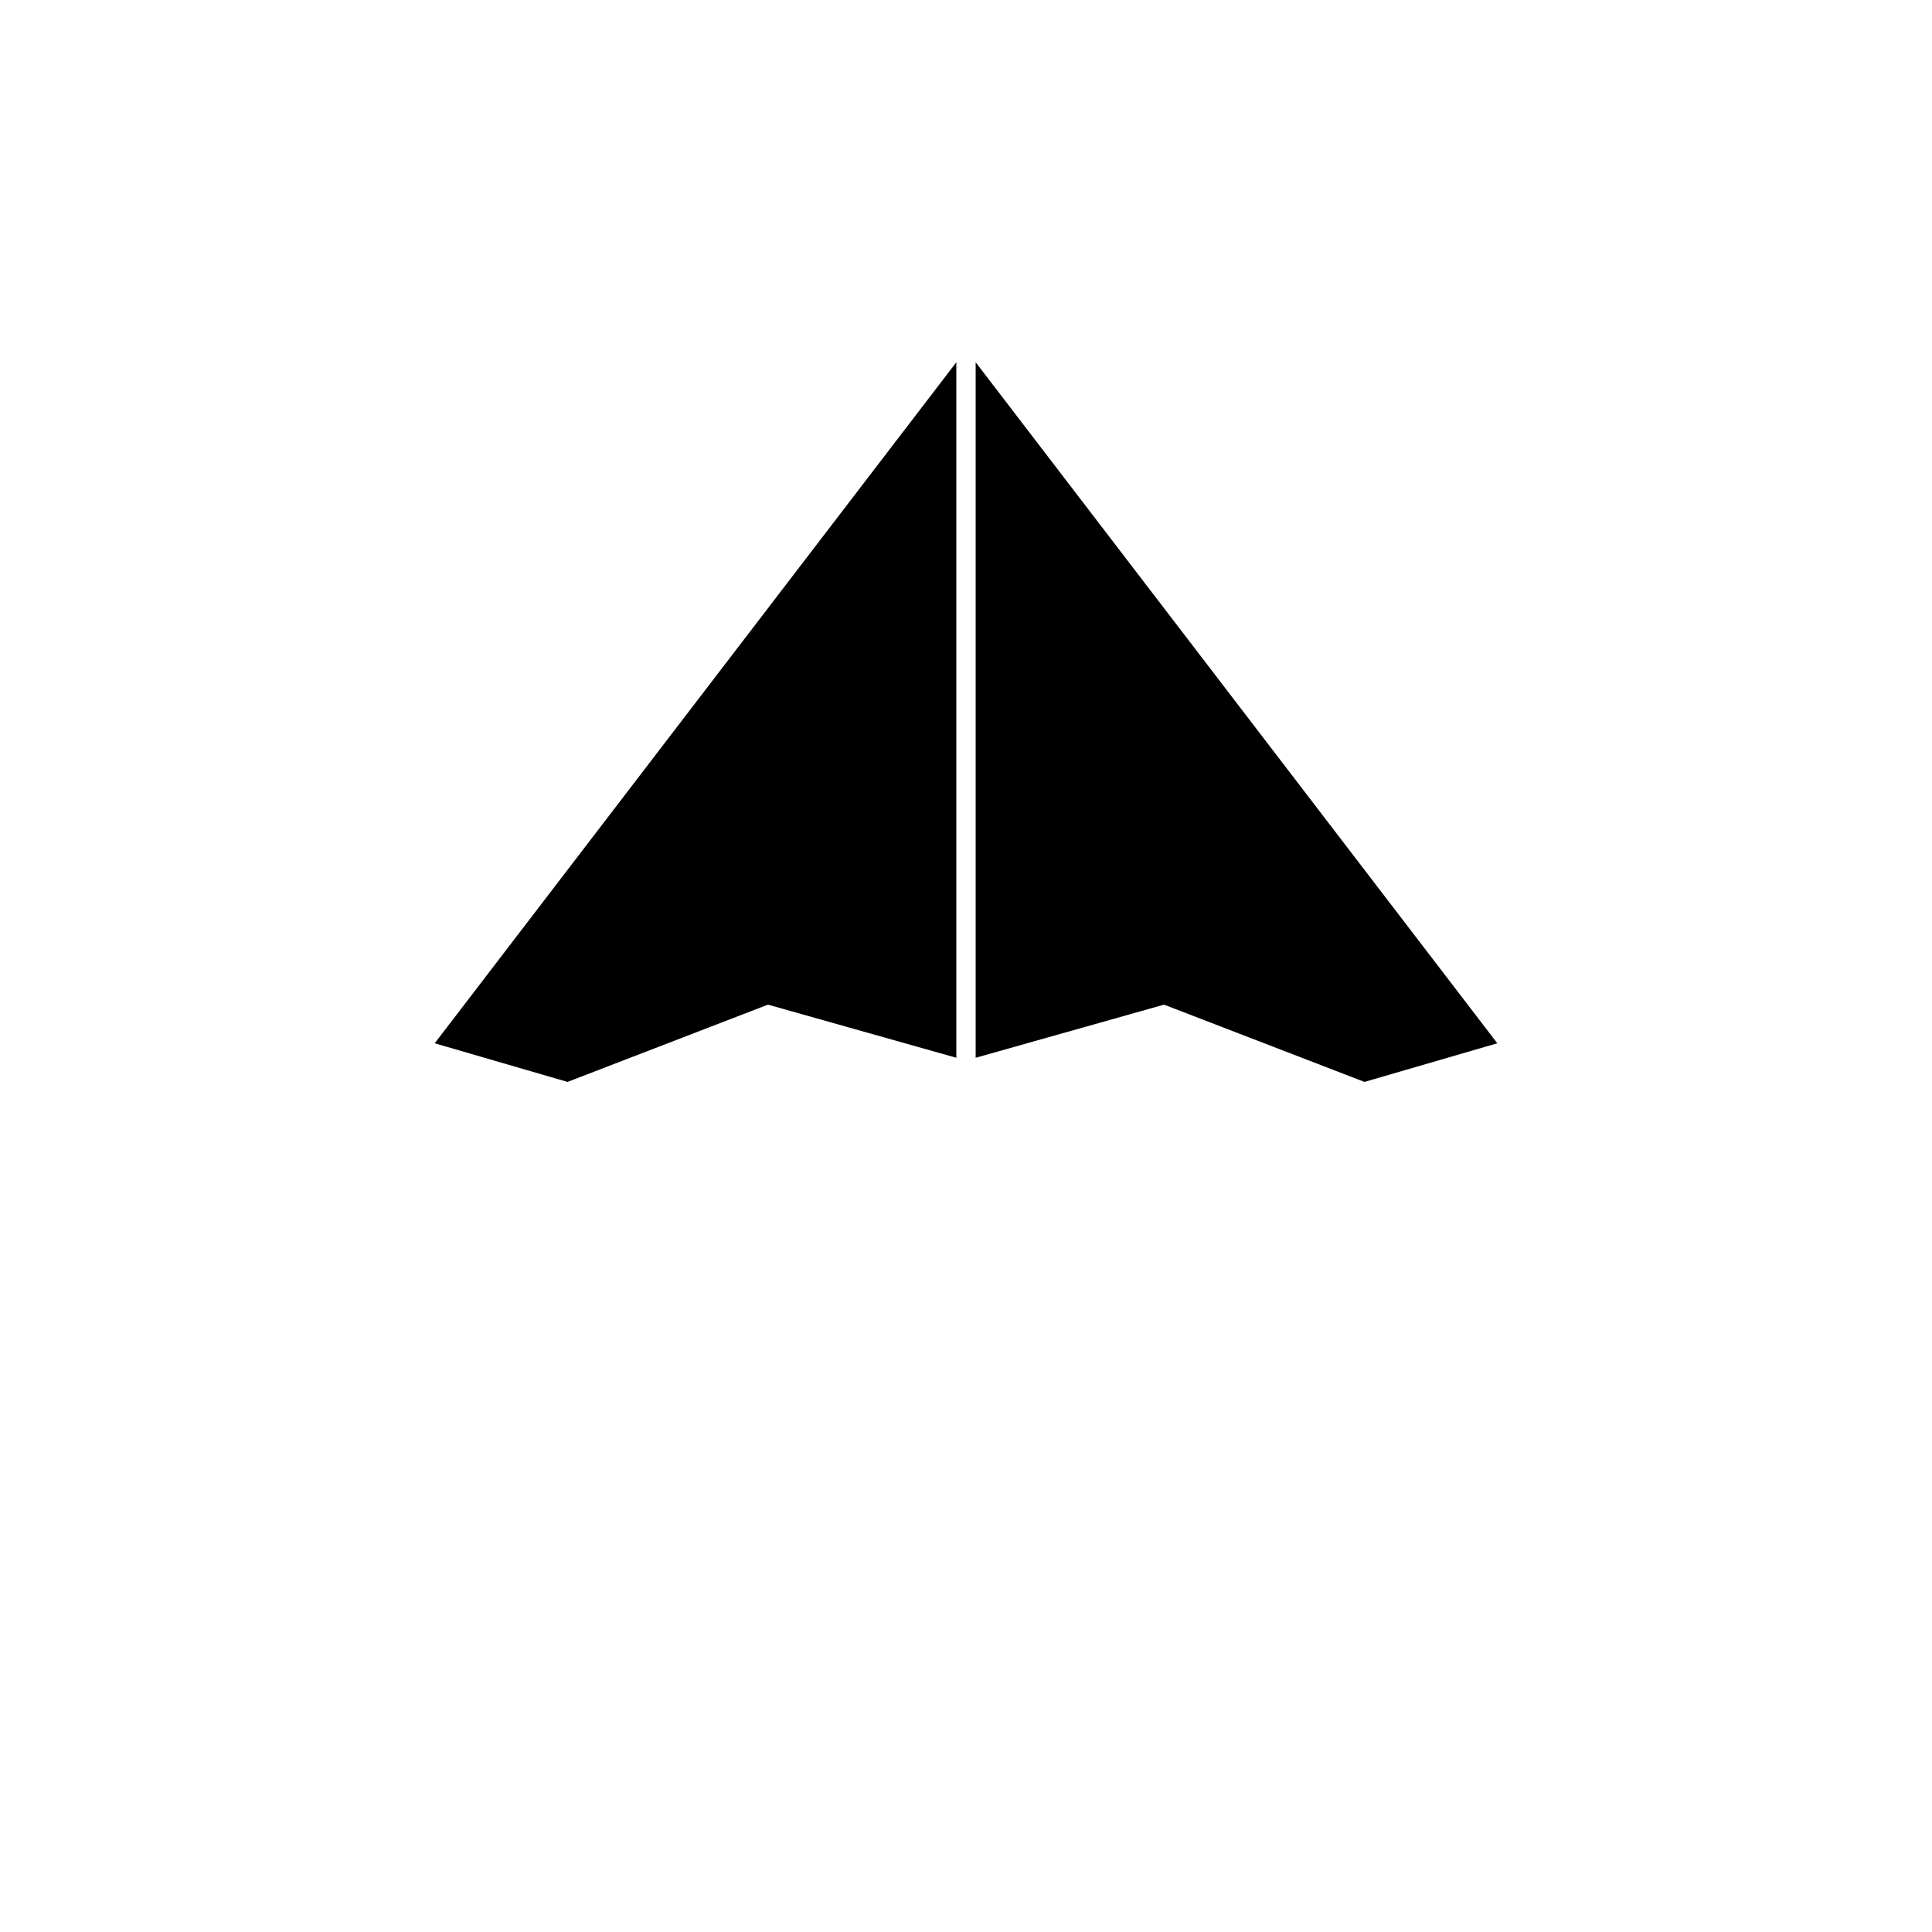
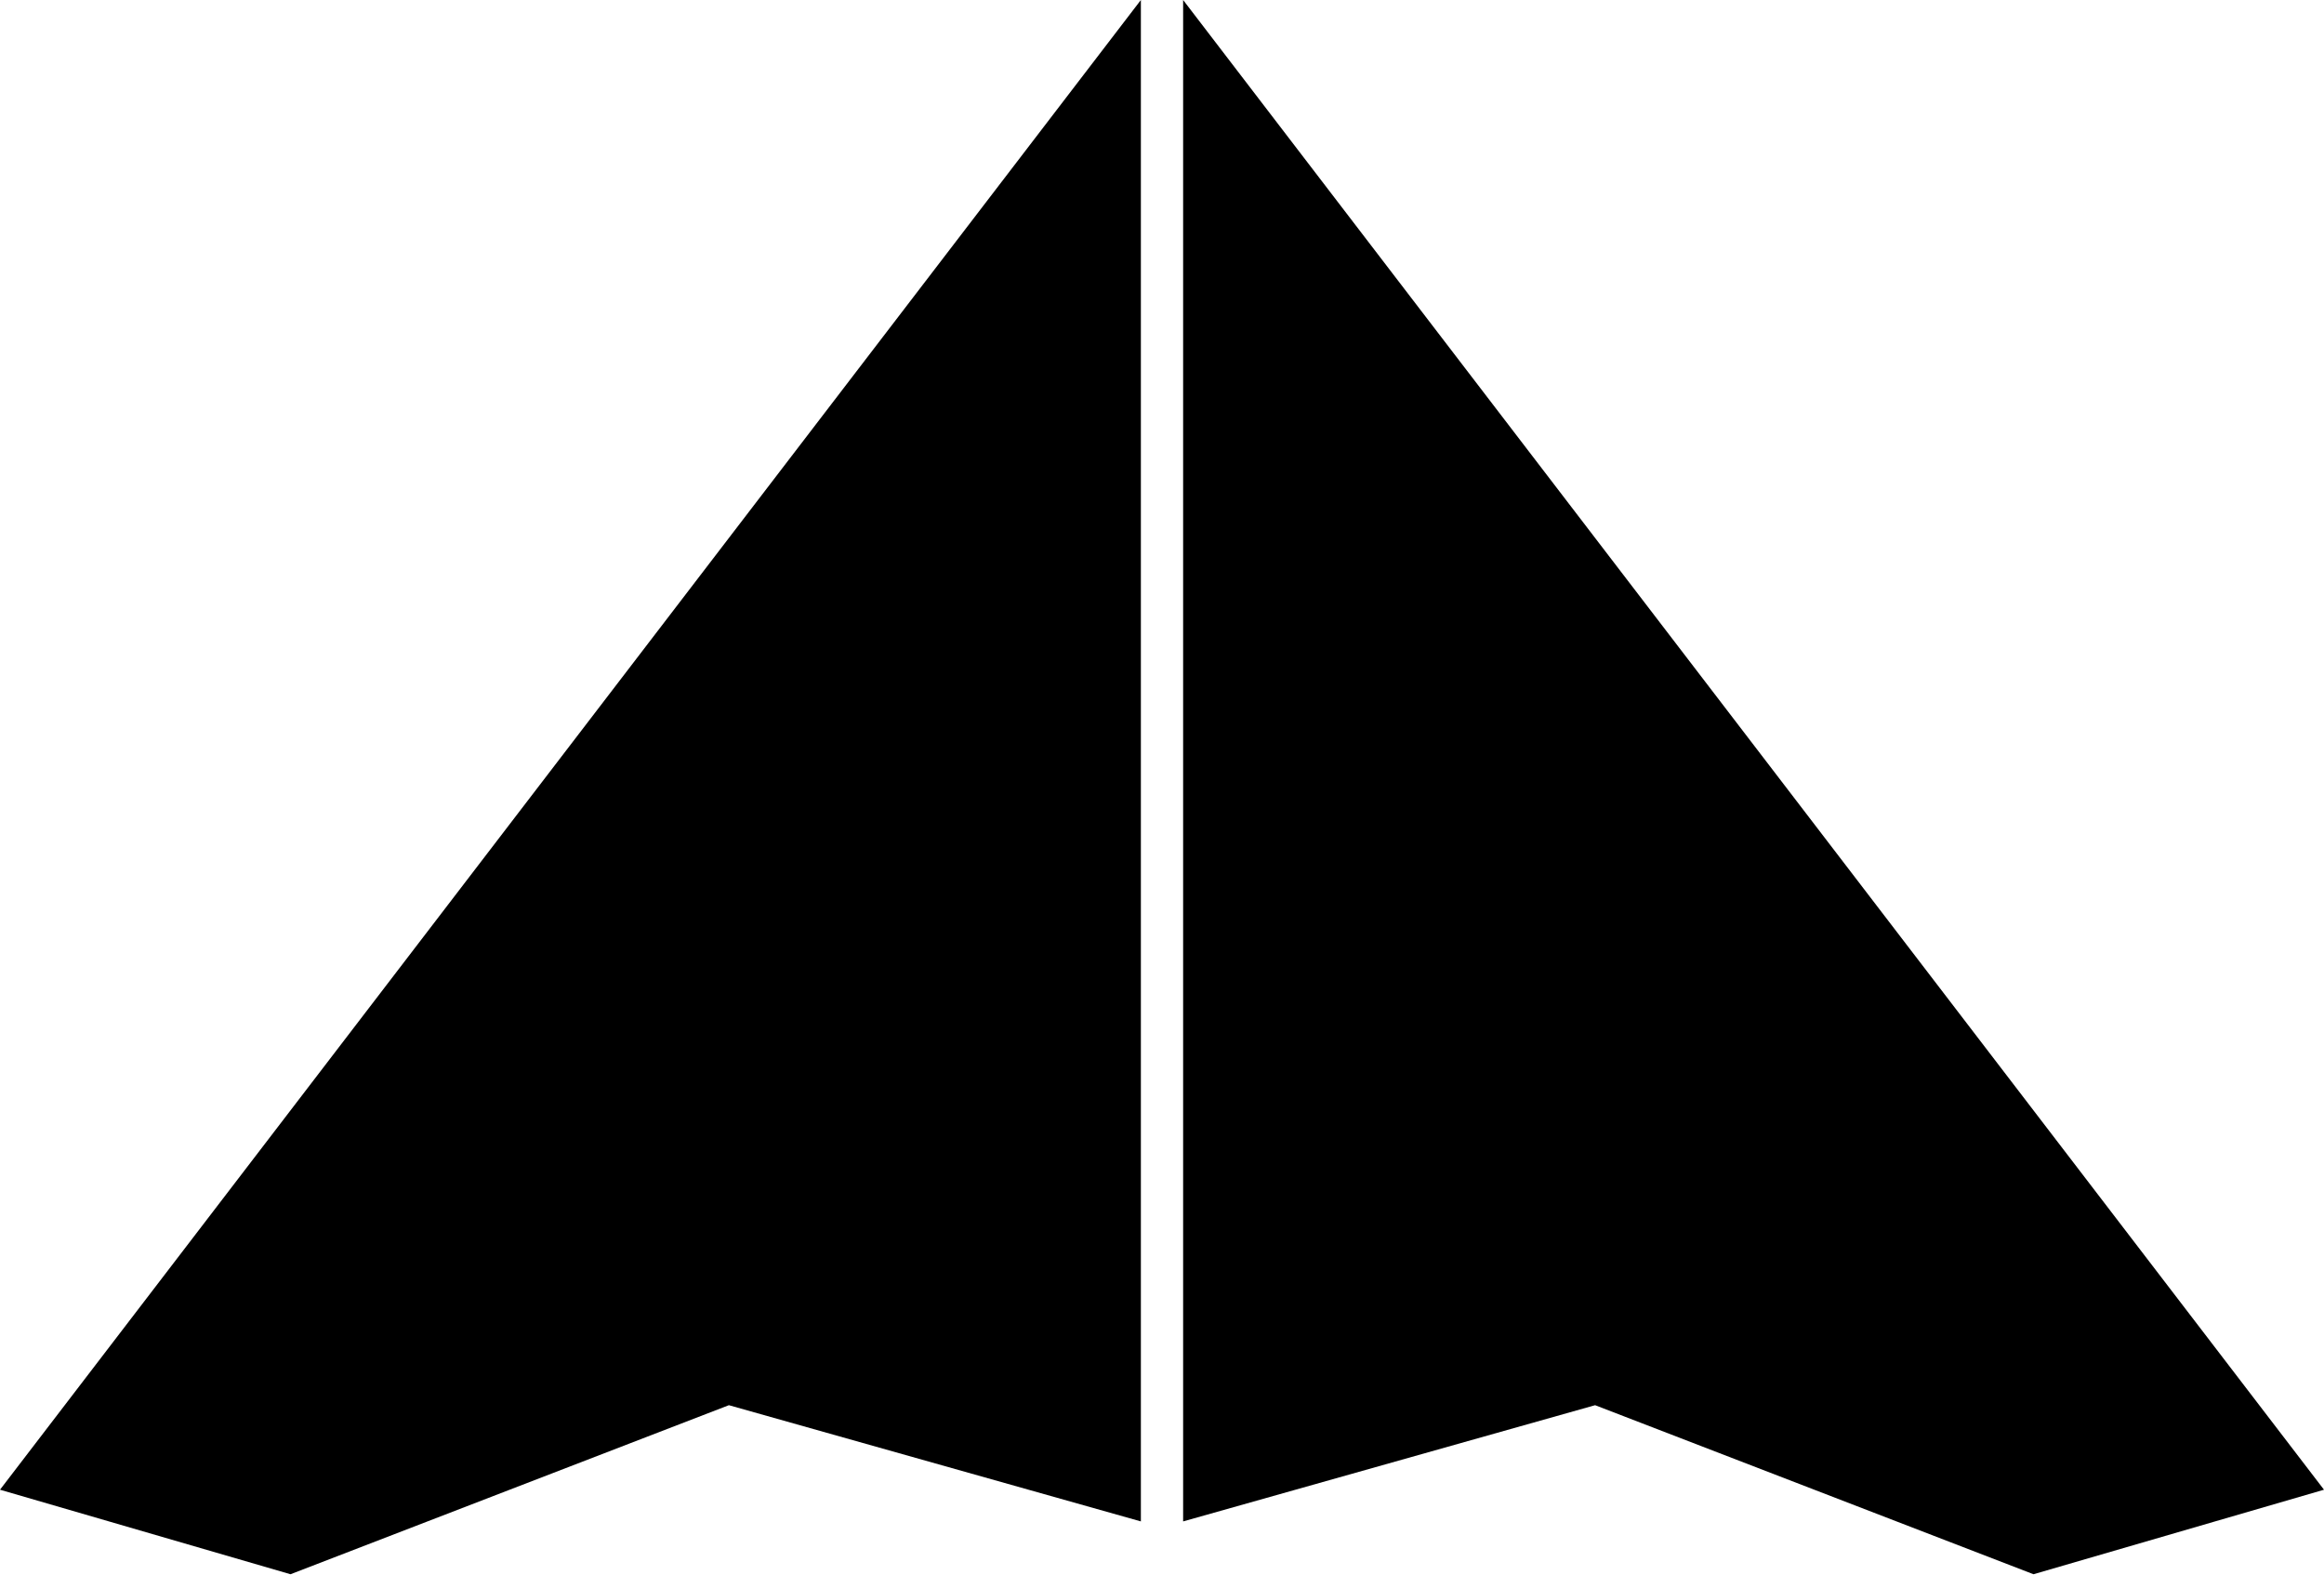
- <svg xmlns="http://www.w3.org/2000/svg" width="800" height="800" viewBox="0 0 800 800">
+ <svg xmlns="http://www.w3.org/2000/svg" width="440" height="298" viewBox="180 150 440 298">
  <path d="M396 150 L180 432 L235 448 L318 416 L396 438 Z" fill="#000000" />
  <path d="M404 150 L620 432 L565 448 L482 416 L404 438 Z" fill="#000000" />
</svg>
